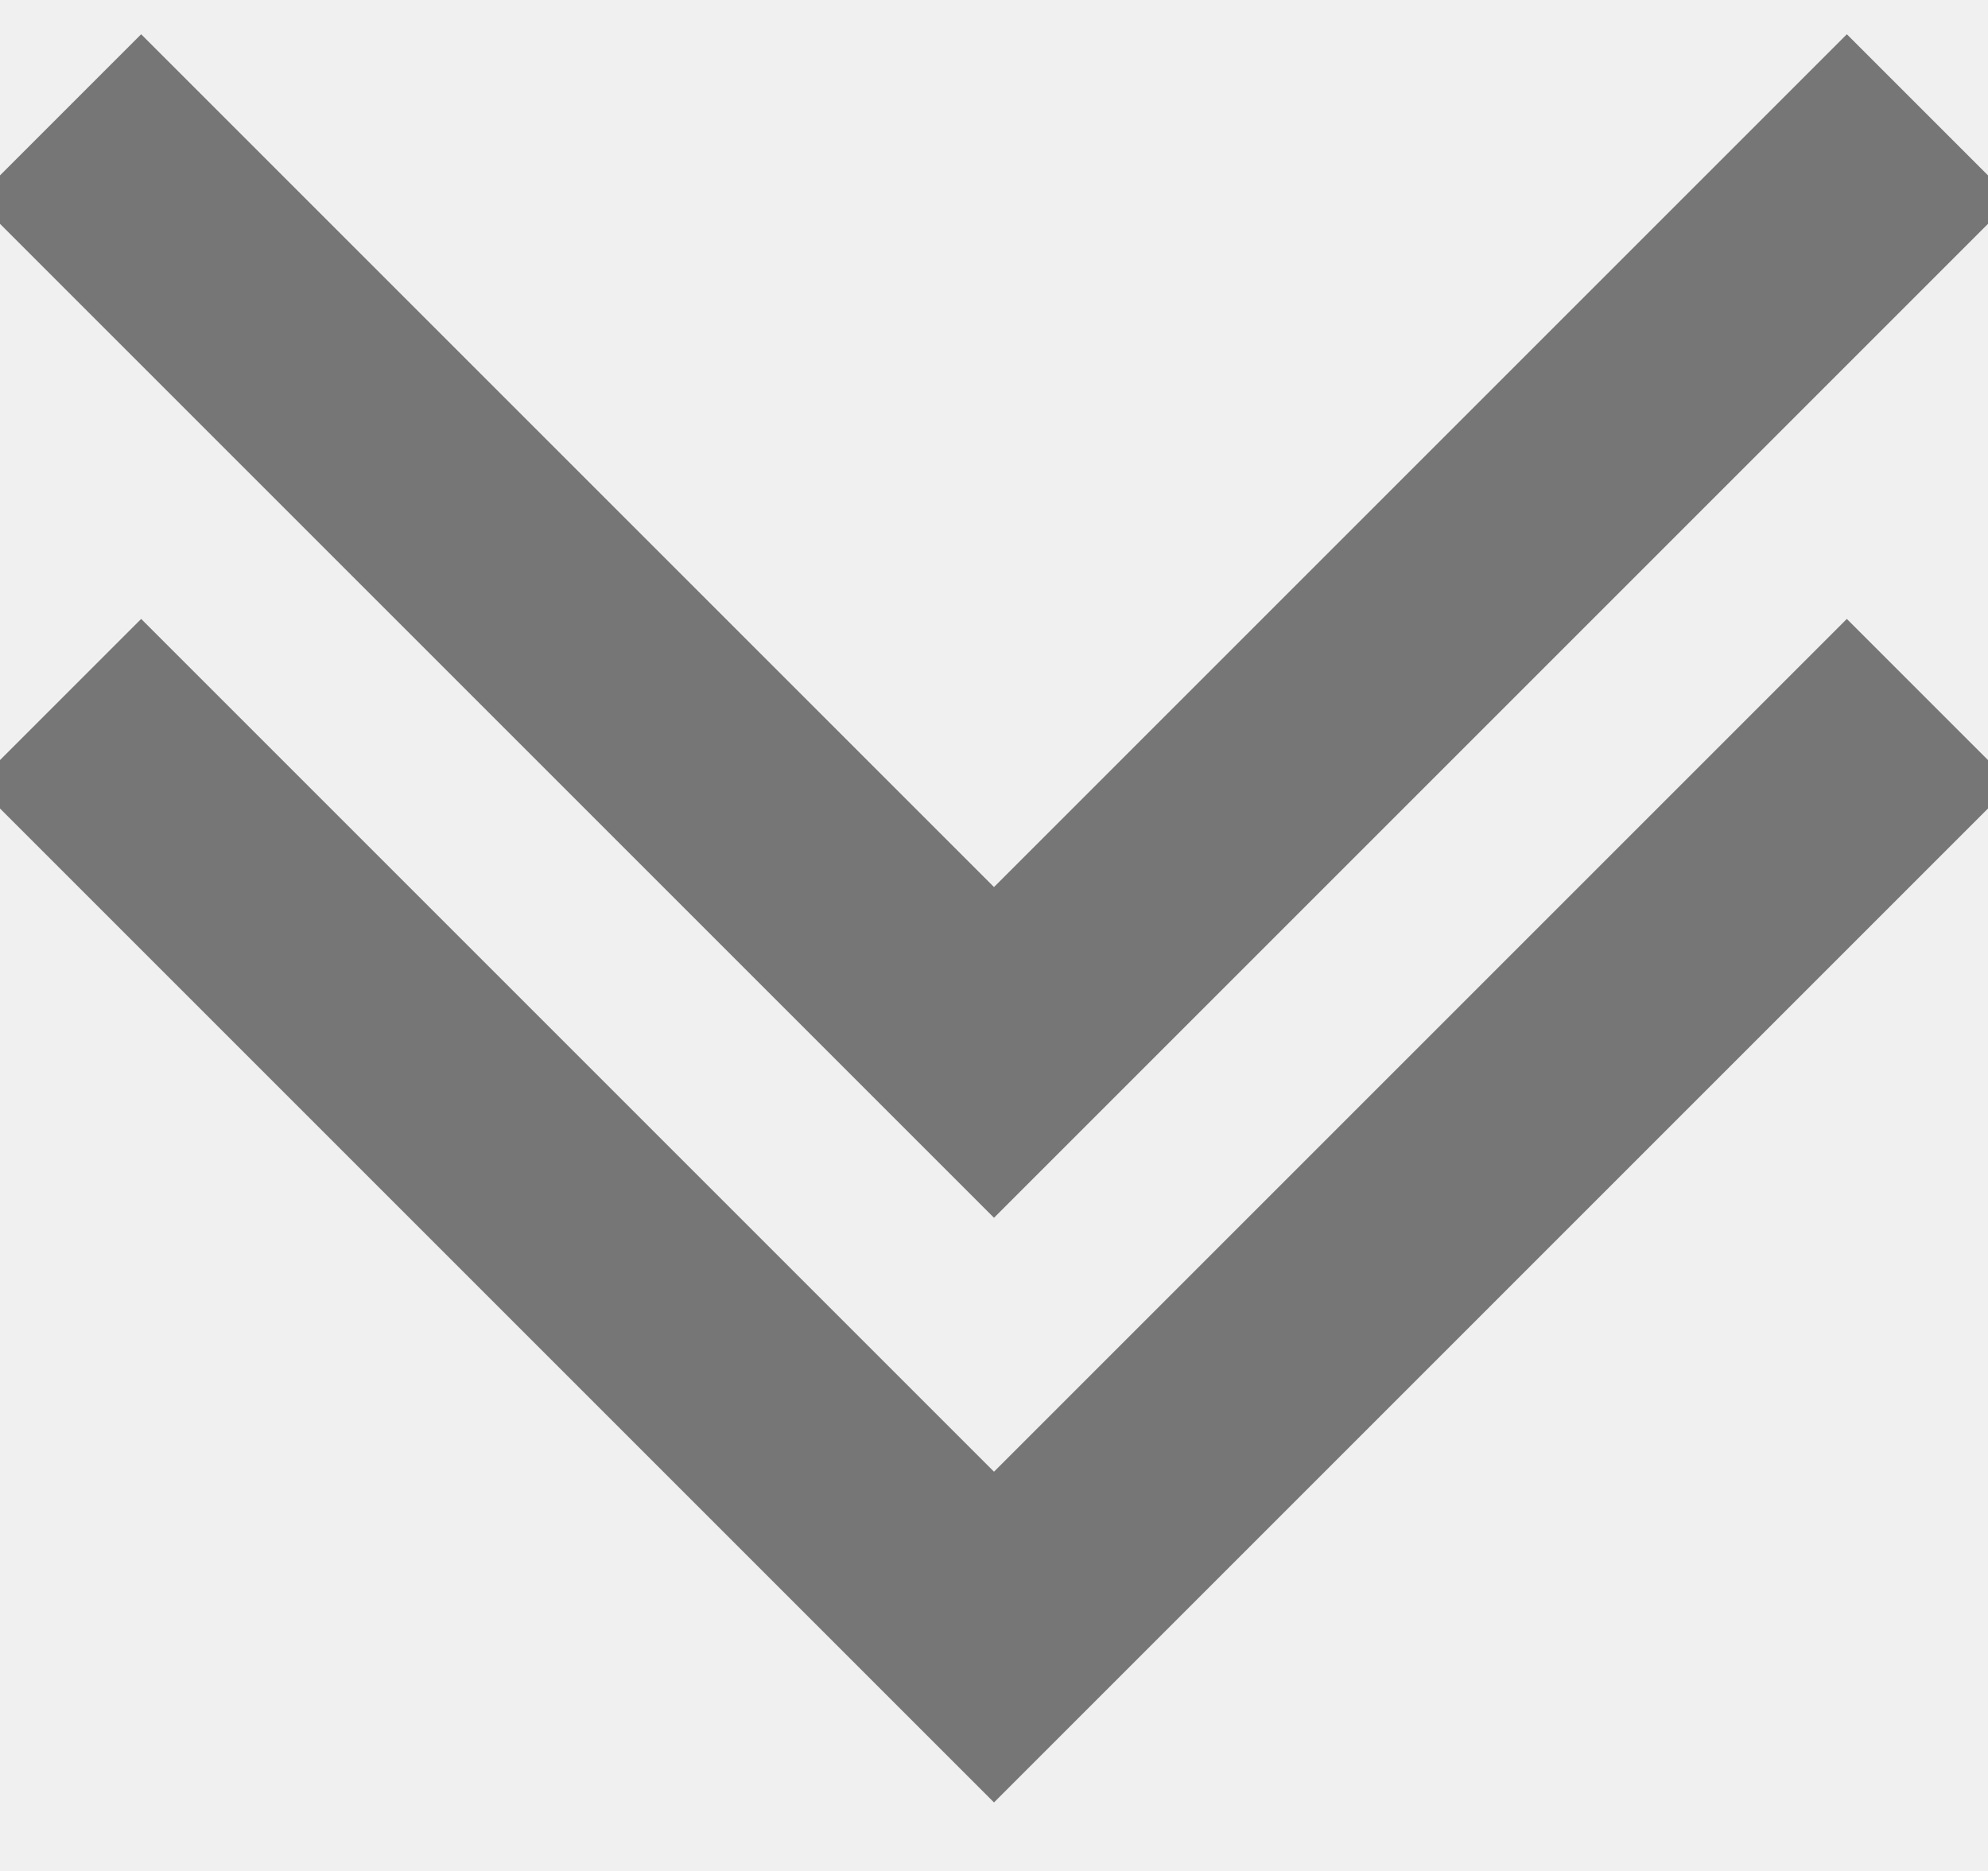
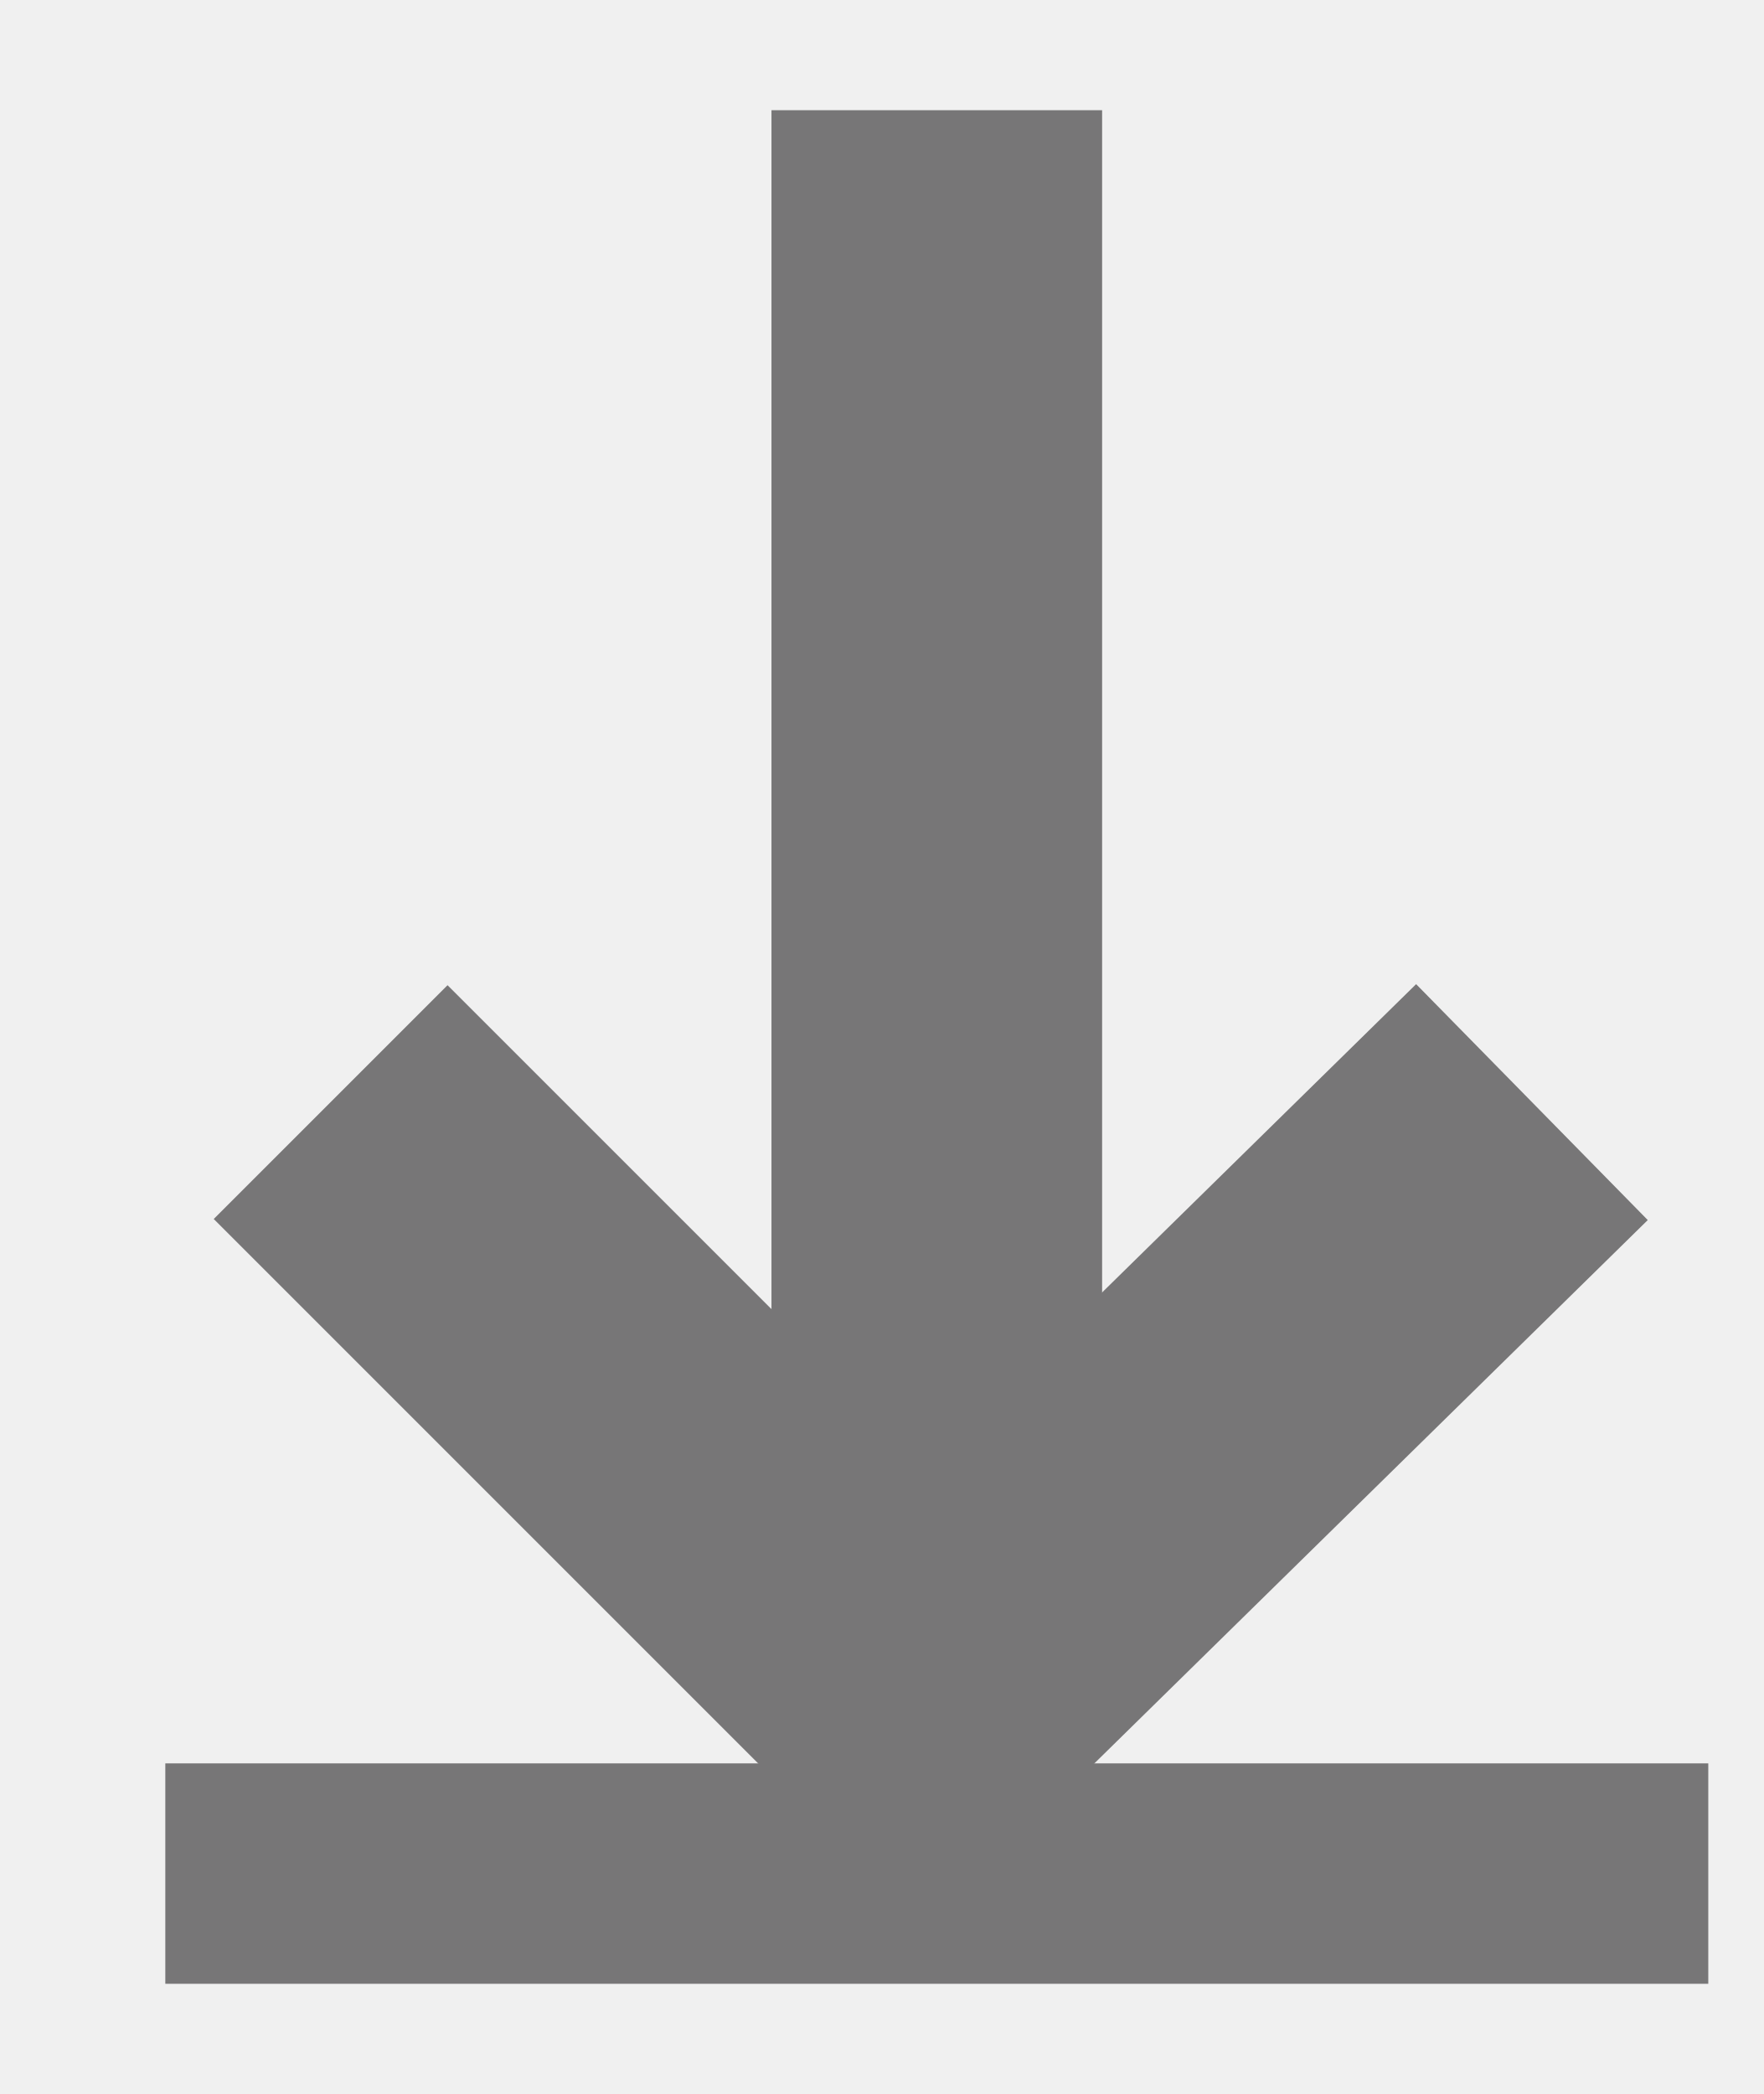
- <svg xmlns="http://www.w3.org/2000/svg" version="1.1" id="Layer_1" x="0px" y="0px" viewBox="0 0 17 16" style="enable-background:new 0 0 17 16;" xml:space="preserve">
+ <svg xmlns="http://www.w3.org/2000/svg" xmlns:xlink="http://www.w3.org/1999/xlink" version="1.1" id="Layer_1" x="0px" y="0px" viewBox="0 0 16 19" style="enable-background:new 0 0 16 19;" xml:space="preserve">
  <style type="text/css">
	.Drop_x0020_Shadow{fill:none;}
	.Outer_x0020_Glow_x0020_5_x0020_pt{fill:none;}
	.Blue_x0020_Neon{fill:none;stroke:#8AACDA;stroke-width:7;stroke-linecap:round;stroke-linejoin:round;}
	.Chrome_x0020_Highlight{fill:url(#SVGID_1_);stroke:#FFFFFF;stroke-width:0.363;stroke-miterlimit:1;}
	.Jive_GS{fill:#FFDD00;}
	.Alyssa_GS{fill:#A6D0E4;}
- 	.st0{fill:none;stroke:#777677;stroke-width:2;stroke-miterlimit:10;}
+ 	.st0{clip-path:url(#SVGID_3_);fill:none;stroke:#777677;stroke-width:3;stroke-linecap:square;stroke-miterlimit:10;}
+ 	.st1{clip-path:url(#SVGID_3_);fill:none;stroke:#777677;stroke-width:3;stroke-miterlimit:10;}
+ 	.st2{clip-path:url(#SVGID_3_);fill:none;stroke:#777677;stroke-width:2;stroke-linecap:square;stroke-miterlimit:10;}
</style>
-   <linearGradient id="SVGID_1_" gradientUnits="userSpaceOnUse" x1="0.5" y1="0" x2="0.5" y2="-1">
+   <linearGradient id="SVGID_1_" gradientUnits="userSpaceOnUse" x1="-5" y1="-3.5" x2="-5" y2="-4.5">
    <stop offset="0" style="stop-color:#656565" />
    <stop offset="0.618" style="stop-color:#1B1B1B" />
    <stop offset="0.629" style="stop-color:#545454" />
    <stop offset="0.983" style="stop-color:#3E3E3E" />
  </linearGradient>
-   <polyline class="st0" points="0.5,6 8.5,14 16.5,6 " />
-   <polyline class="st0" points="0.5,1 8.5,9 16.5,1 " />
+   <g>
+     <g>
+       <defs>
+         <rect id="SVGID_2_" width="16" height="19" />
+       </defs>
+       <clipPath id="SVGID_3_">
+         <use xlink:href="#SVGID_2_" style="overflow:visible;" />
+       </clipPath>
+       <line class="st0" x1="8.5" y1="2.5" x2="8.5" y2="13" />
+       <polyline class="st1" points="3,10 8.4,15.4 13.9,10   " />
+       <line class="st2" x1="14.5" y1="17" x2="2.5" y2="17" />
+     </g>
+   </g>
</svg>
